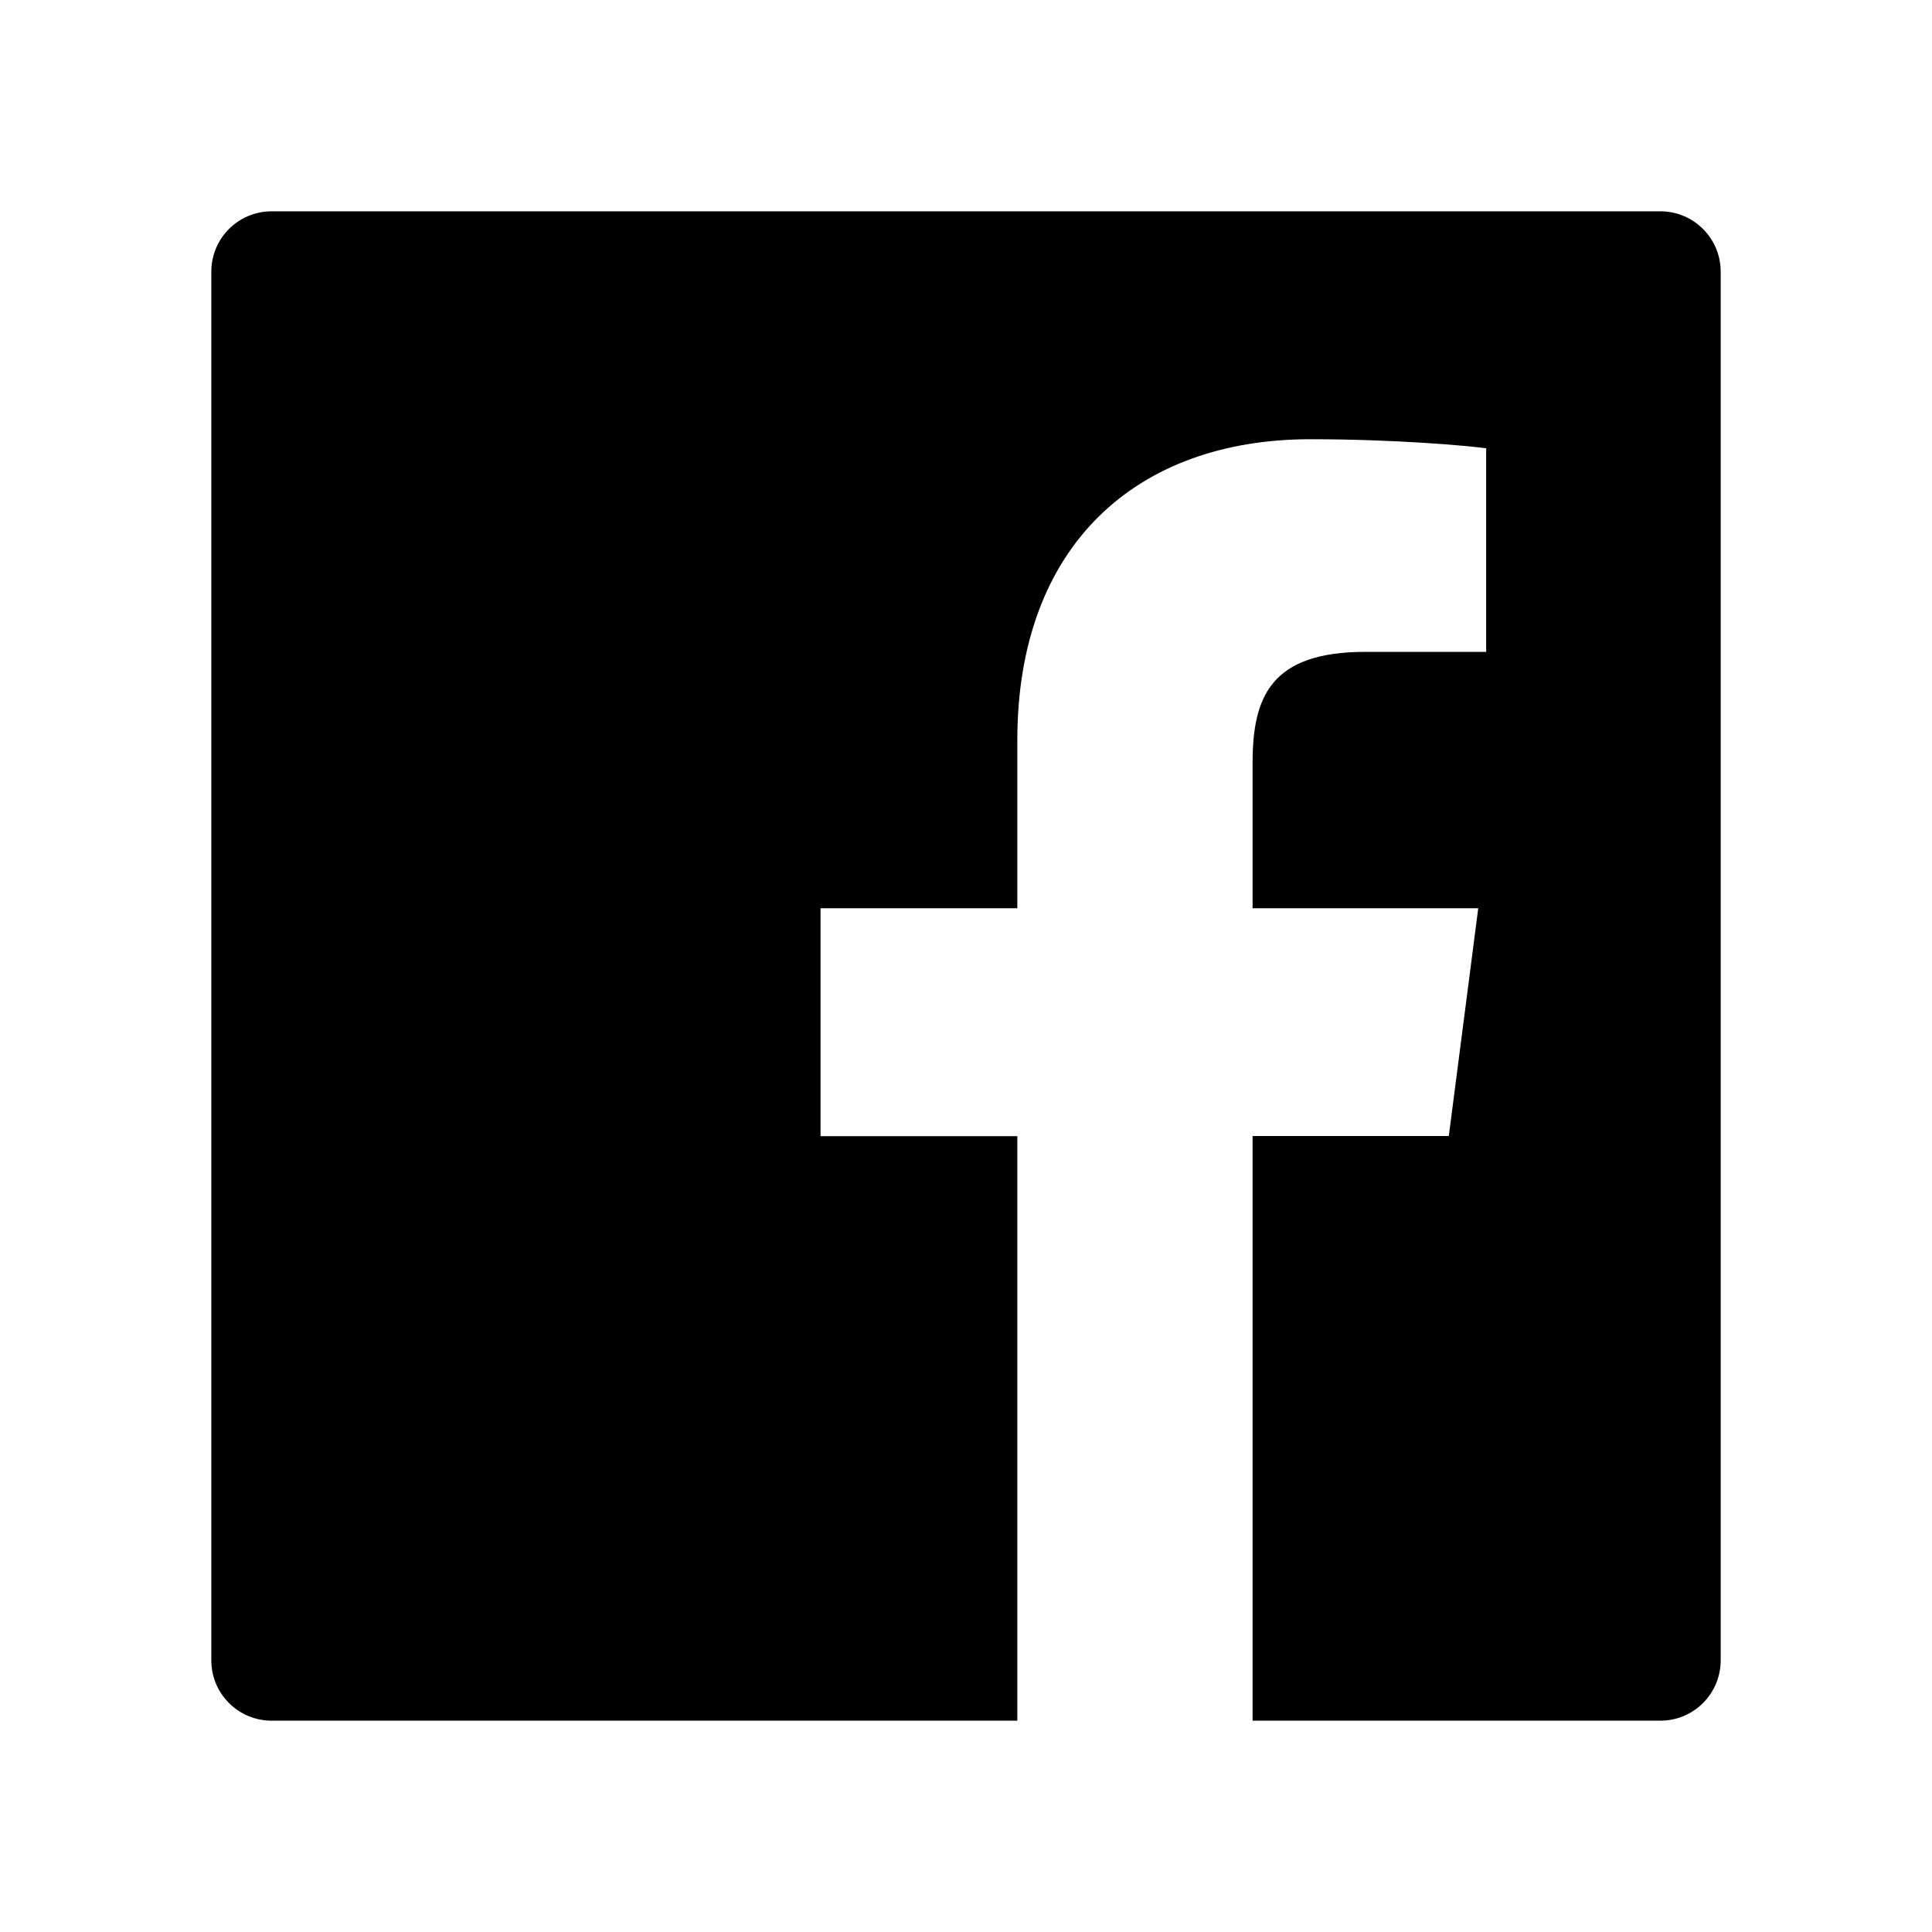
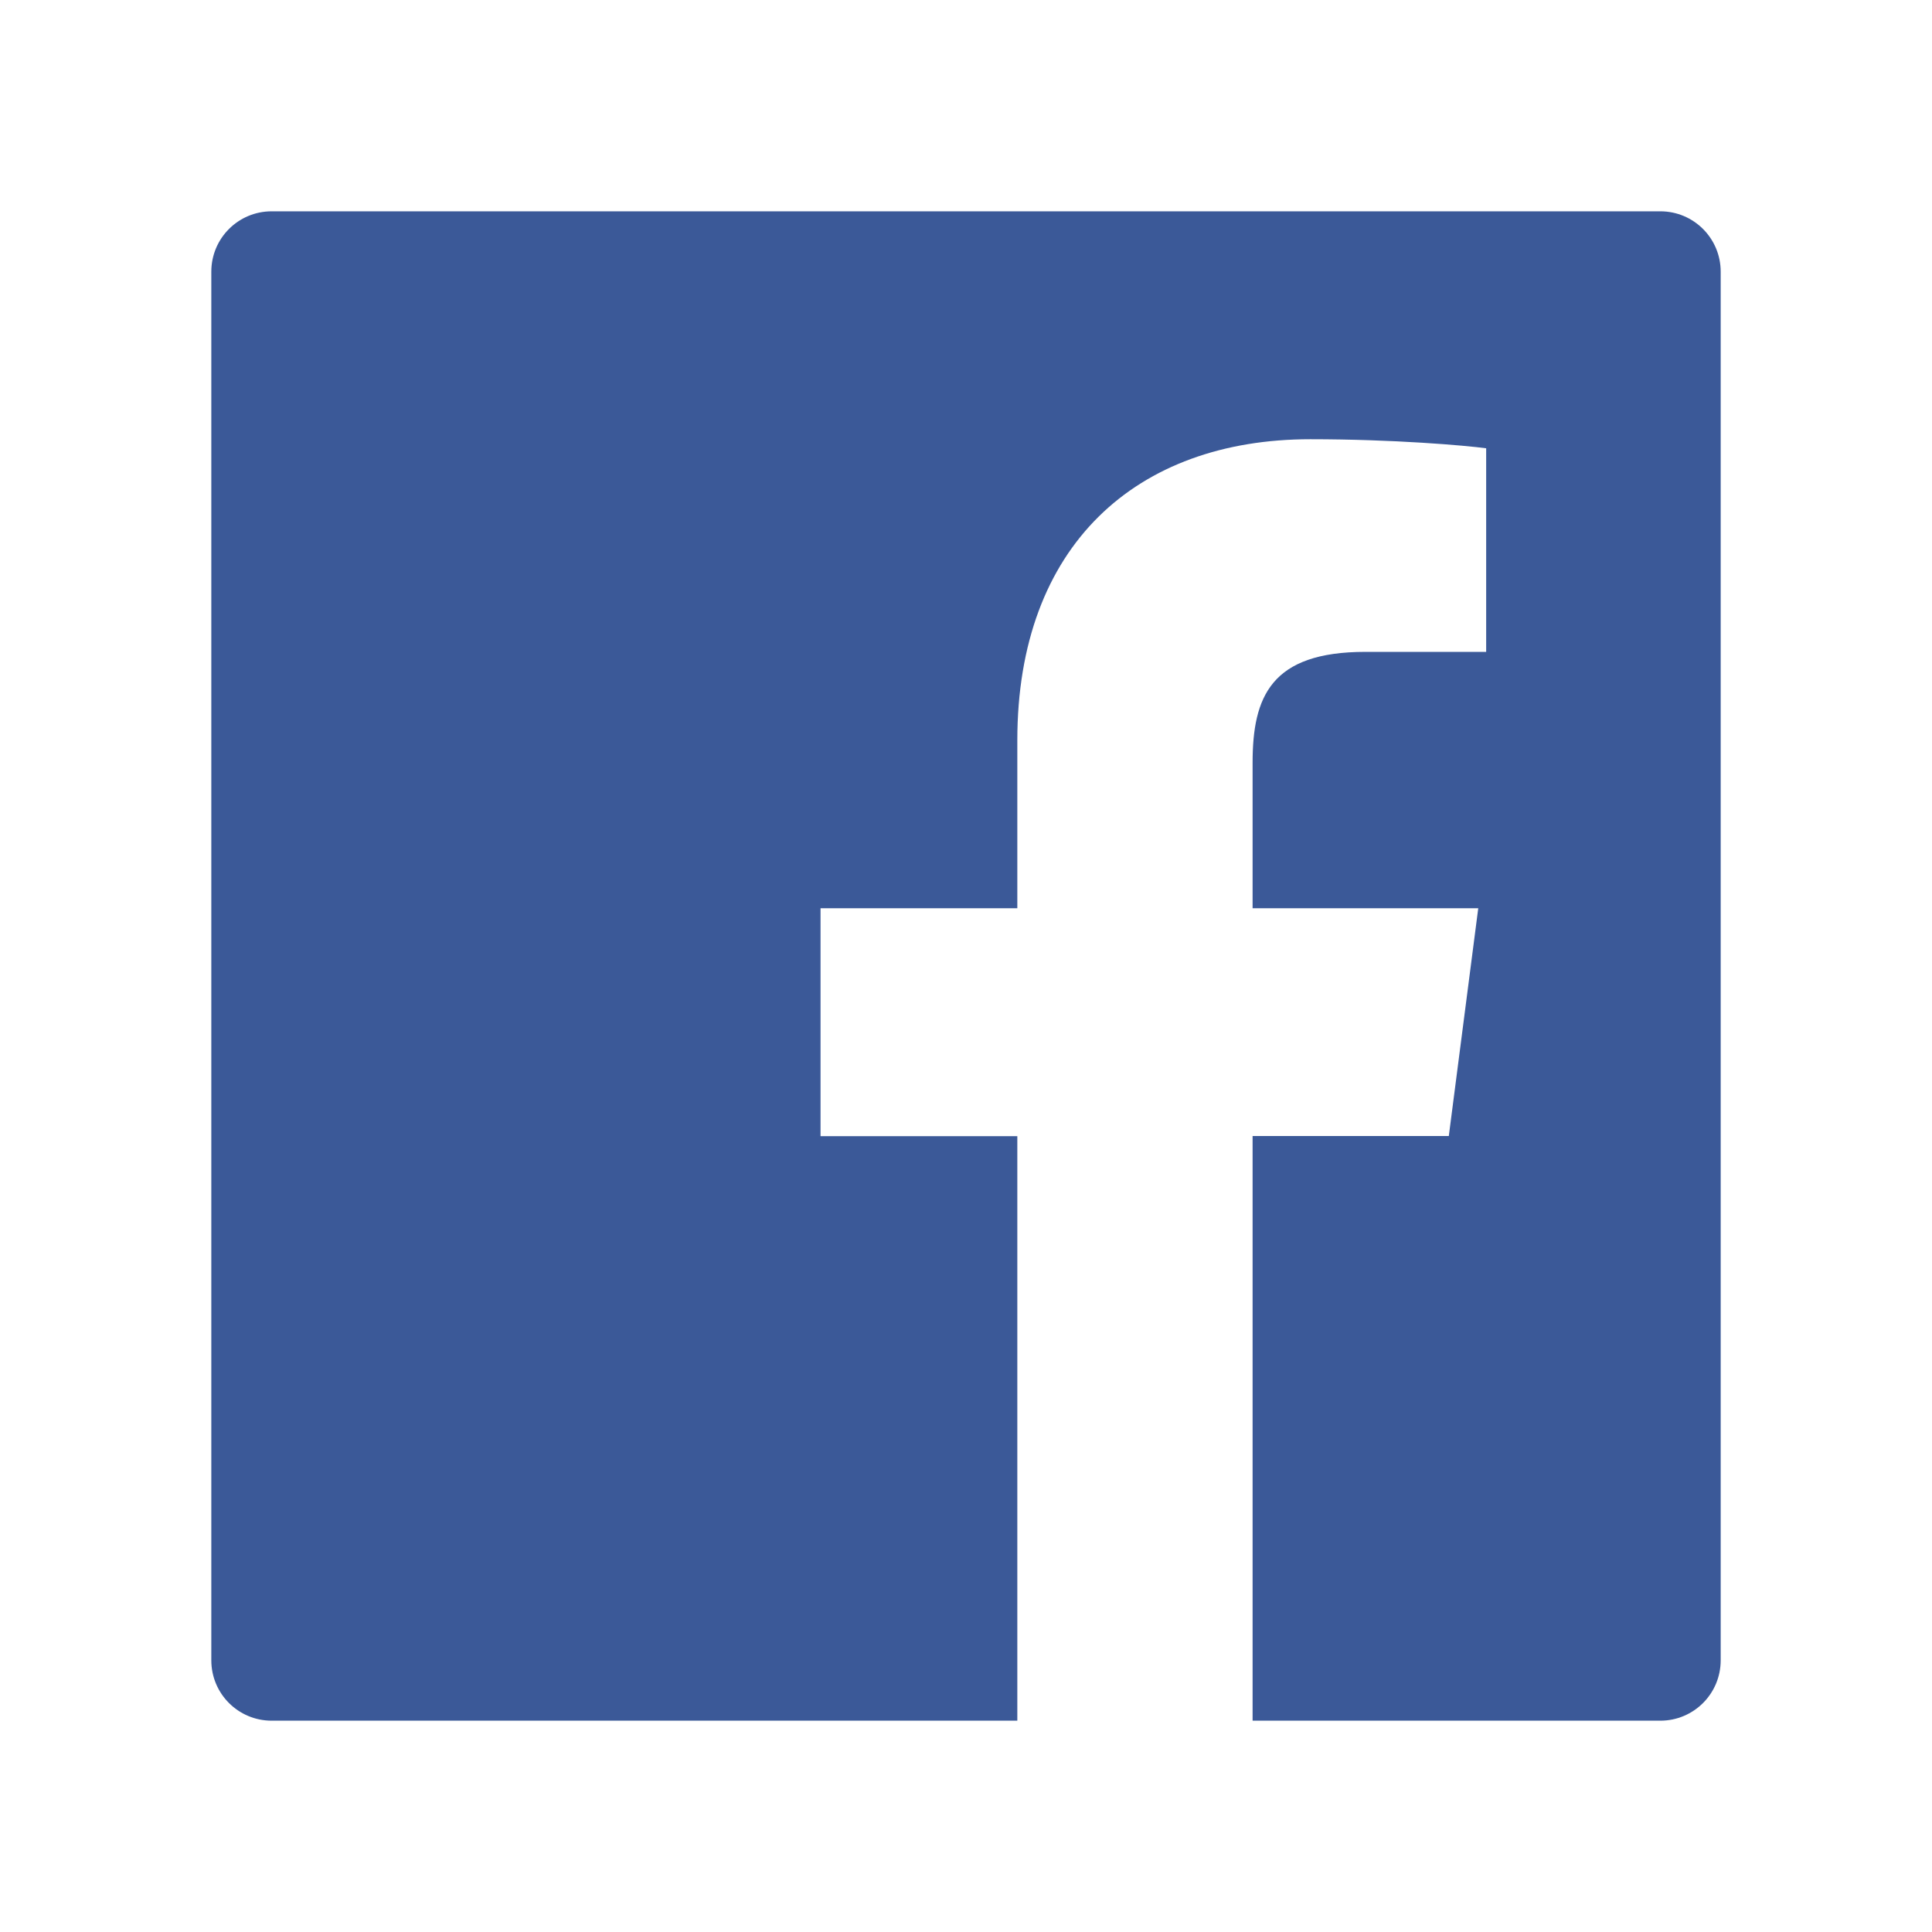
<svg xmlns="http://www.w3.org/2000/svg" width="3rem" height="3rem" fill="black" viewBox="0 0 1024 1024">
-   <path d="M880 112H144c-17.7 0-32 14.3-32 32v736c0 17.7 14.3 32 32 32h736c17.7 0 32-14.3 32-32V144c0-17.7-14.3-32-32-32zm-92.4 233.5h-63.9c-50.1 0-59.8 23.8-59.8 58.8v77.1h119.6l-15.6 120.7h-104V912H539.2V602.2H434.9V481.4h104.3v-89c0-103.3 63.1-159.6 155.3-159.6c44.2 0 82.1 3.3 93.2 4.8v107.9z" fill="black" />
+   <path d="M880 112H144c-17.7 0-32 14.3-32 32v736c0 17.7 14.3 32 32 32h736c17.7 0 32-14.3 32-32V144c0-17.7-14.3-32-32-32zm-92.4 233.5h-63.9c-50.1 0-59.8 23.8-59.8 58.8v77.1h119.6l-15.6 120.7h-104V912H539.2V602.2H434.9V481.4h104.3v-89c0-103.3 63.1-159.6 155.3-159.6c44.2 0 82.1 3.3 93.2 4.8v107.9z" fill="#3b5998" />
</svg>
